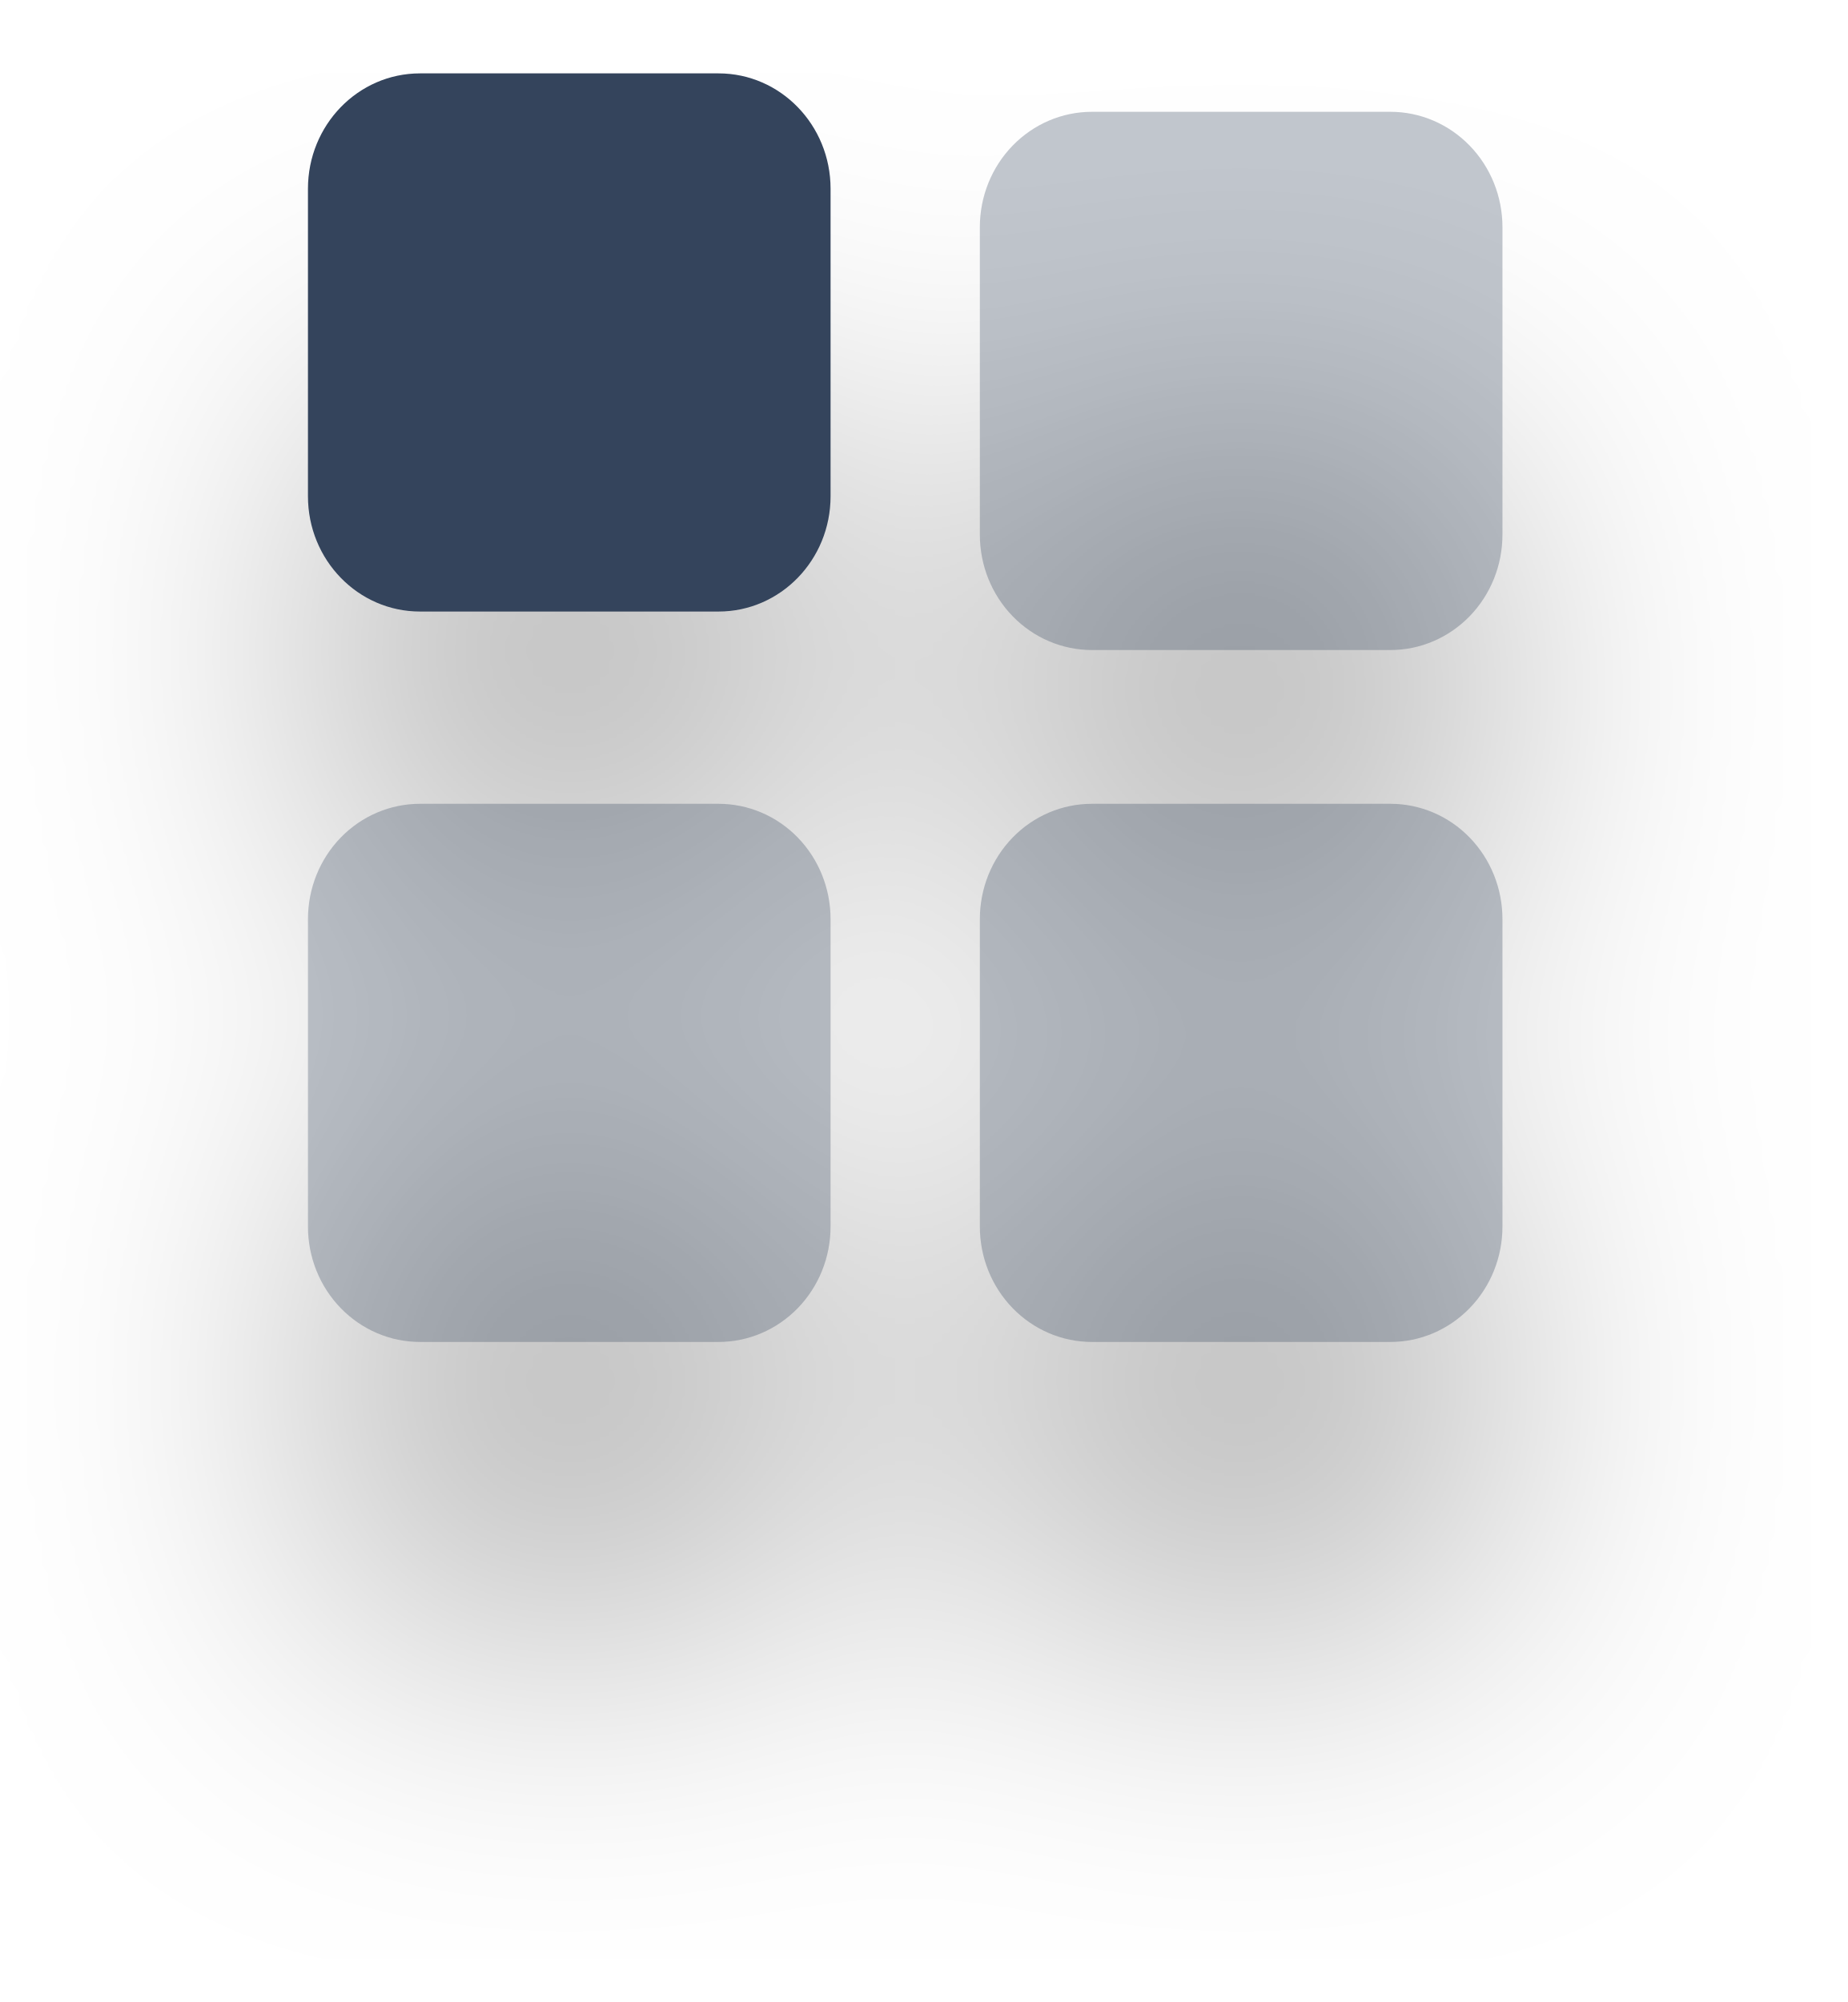
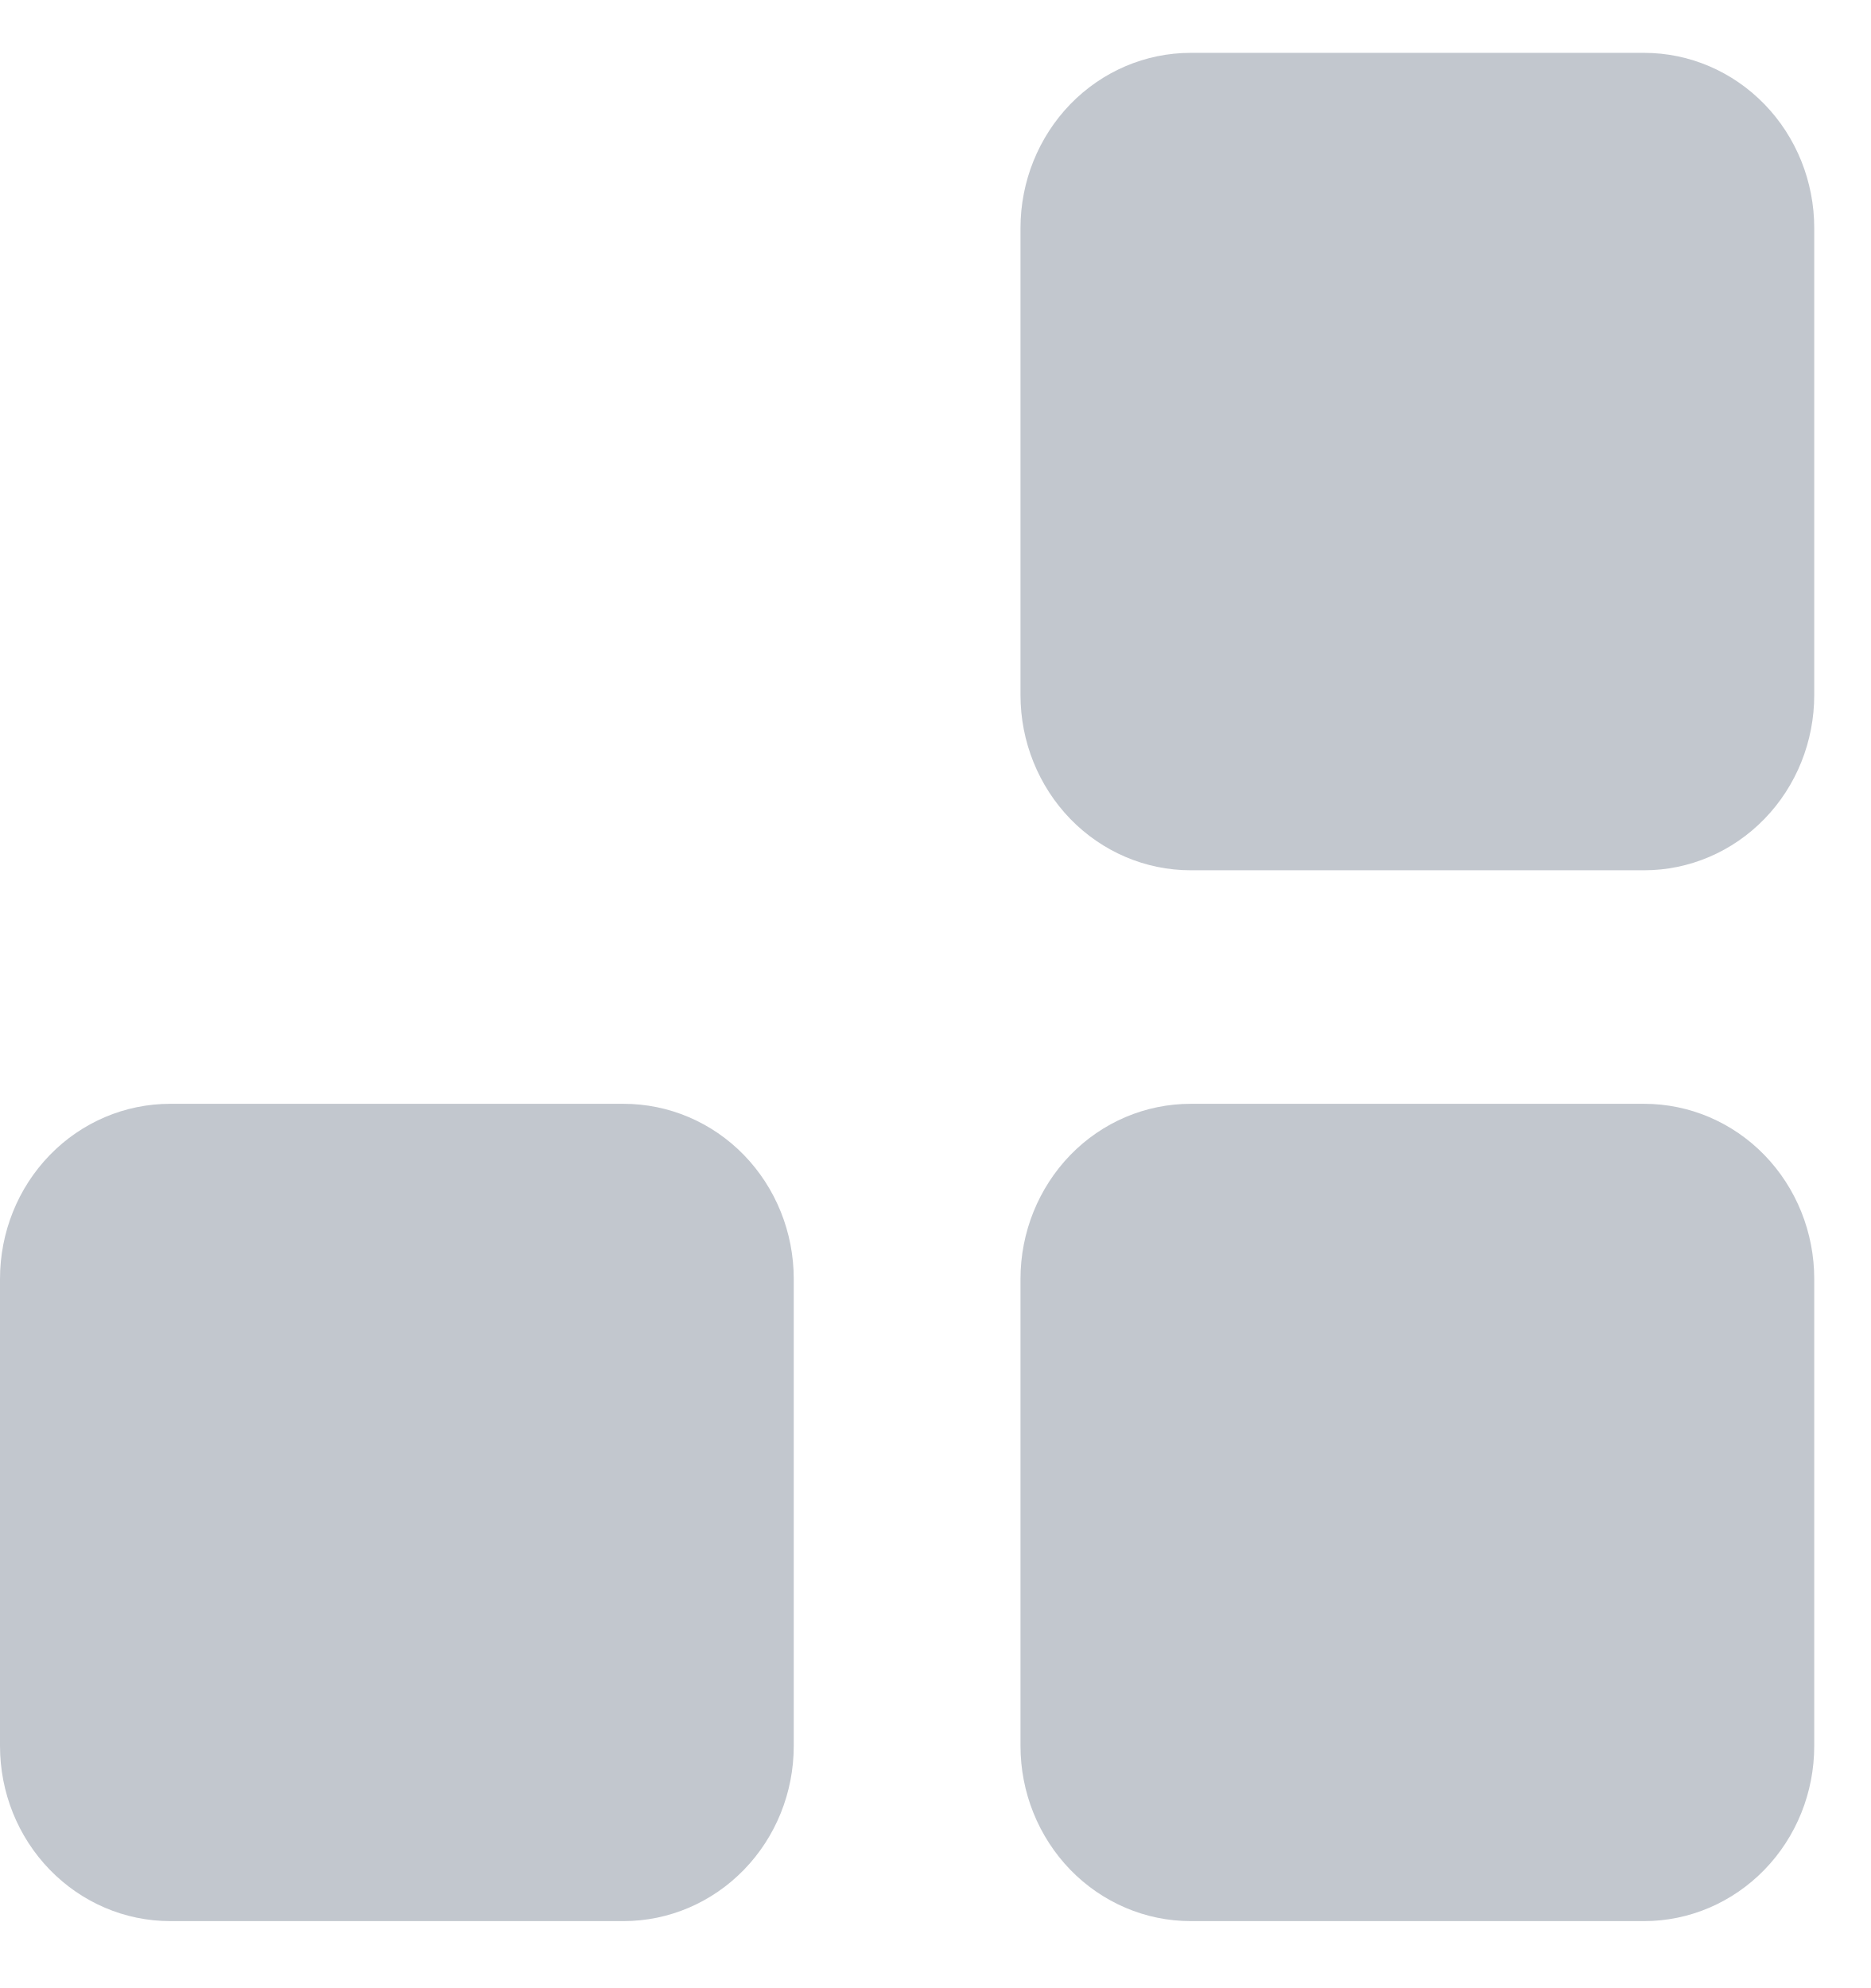
- <svg xmlns="http://www.w3.org/2000/svg" width="24" height="26" viewBox="0 0 24 26" fill="none">
-   <g filter="url(#filter0_d)">
-     <path d="M9.333 0.953H5.455C4.651 0.953 4 1.624 4 2.451V6.445C4 7.272 4.651 7.942 5.455 7.942H9.333C10.137 7.942 10.788 7.272 10.788 6.445V2.451C10.788 1.624 10.137 0.953 9.333 0.953Z" fill="#34445C" />
-     <path opacity="0.3" fill-rule="evenodd" clip-rule="evenodd" d="M5.455 10.439H9.333C9.719 10.439 10.089 10.596 10.362 10.877C10.635 11.158 10.788 11.539 10.788 11.936V15.93C10.788 16.328 10.635 16.708 10.362 16.989C10.089 17.27 9.719 17.428 9.333 17.428H5.455C5.069 17.428 4.699 17.27 4.426 16.989C4.153 16.708 4 16.328 4 15.93V11.936C4 11.539 4.153 11.158 4.426 10.877C4.699 10.596 5.069 10.439 5.455 10.439ZM14.182 1.452H18.061C18.446 1.452 18.816 1.61 19.089 1.891C19.362 2.172 19.515 2.553 19.515 2.95V6.944C19.515 7.341 19.362 7.722 19.089 8.003C18.816 8.284 18.446 8.442 18.061 8.442H14.182C13.796 8.442 13.426 8.284 13.153 8.003C12.88 7.722 12.727 7.341 12.727 6.944V2.95C12.727 2.553 12.88 2.172 13.153 1.891C13.426 1.61 13.796 1.452 14.182 1.452ZM14.182 10.439H18.061C18.446 10.439 18.816 10.596 19.089 10.877C19.362 11.158 19.515 11.539 19.515 11.936V15.93C19.515 16.328 19.362 16.708 19.089 16.989C18.816 17.27 18.446 17.428 18.061 17.428H14.182C13.796 17.428 13.426 17.27 13.153 16.989C12.88 16.708 12.727 16.328 12.727 15.93V11.936C12.727 11.539 12.88 11.158 13.153 10.877C13.426 10.596 13.796 10.439 14.182 10.439Z" fill="#34445C" />
-   </g>
-   <defs>
-     <filter id="filter0_d" x="0" y="0.953" width="23.515" height="24.475" filterUnits="userSpaceOnUse" color-interpolation-filters="sRGB">
-       <feFlood flood-opacity="0" result="BackgroundImageFix" />
-       <feColorMatrix in="SourceAlpha" type="matrix" values="0 0 0 0 0 0 0 0 0 0 0 0 0 0 0 0 0 0 127 0" />
-       <feOffset dy="4" />
-       <feGaussianBlur stdDeviation="2" />
-       <feColorMatrix type="matrix" values="0 0 0 0 0 0 0 0 0 0 0 0 0 0 0 0 0 0 0.25 0" />
-       <feBlend mode="normal" in2="BackgroundImageFix" result="effect1_dropShadow" />
-       <feBlend mode="normal" in="SourceGraphic" in2="effect1_dropShadow" result="shape" />
-     </filter>
-   </defs>
+ <svg xmlns="http://www.w3.org/2000/svg" width="16" height="17" viewBox="0 0 16 17" fill="none">
+   <path opacity="0.3" fill-rule="evenodd" clip-rule="evenodd" d="M1.455 9.439H5.333C5.719 9.439 6.089 9.596 6.362 9.877C6.635 10.158 6.788 10.539 6.788 10.936V14.93C6.788 15.328 6.635 15.708 6.362 15.989C6.089 16.27 5.719 16.428 5.333 16.428H1.455C1.069 16.428 0.699 16.27 0.426 15.989C0.153 15.708 0 15.328 0 14.93V10.936C0 10.539 0.153 10.158 0.426 9.877C0.699 9.596 1.069 9.439 1.455 9.439ZM10.182 0.452H14.061C14.446 0.452 14.816 0.61 15.089 0.891C15.362 1.172 15.515 1.553 15.515 1.95V5.944C15.515 6.341 15.362 6.722 15.089 7.003C14.816 7.284 14.446 7.442 14.061 7.442H10.182C9.796 7.442 9.426 7.284 9.153 7.003C8.881 6.722 8.727 6.341 8.727 5.944V1.95C8.727 1.553 8.881 1.172 9.153 0.891C9.426 0.61 9.796 0.452 10.182 0.452ZM10.182 9.439H14.061C14.446 9.439 14.816 9.596 15.089 9.877C15.362 10.158 15.515 10.539 15.515 10.936V14.93C15.515 15.328 15.362 15.708 15.089 15.989C14.816 16.27 14.446 16.428 14.061 16.428H10.182C9.796 16.428 9.426 16.27 9.153 15.989C8.881 15.708 8.727 15.328 8.727 14.93V10.936C8.727 10.539 8.881 10.158 9.153 9.877C9.426 9.596 9.796 9.439 10.182 9.439Z" fill="#34445C" />
</svg>
